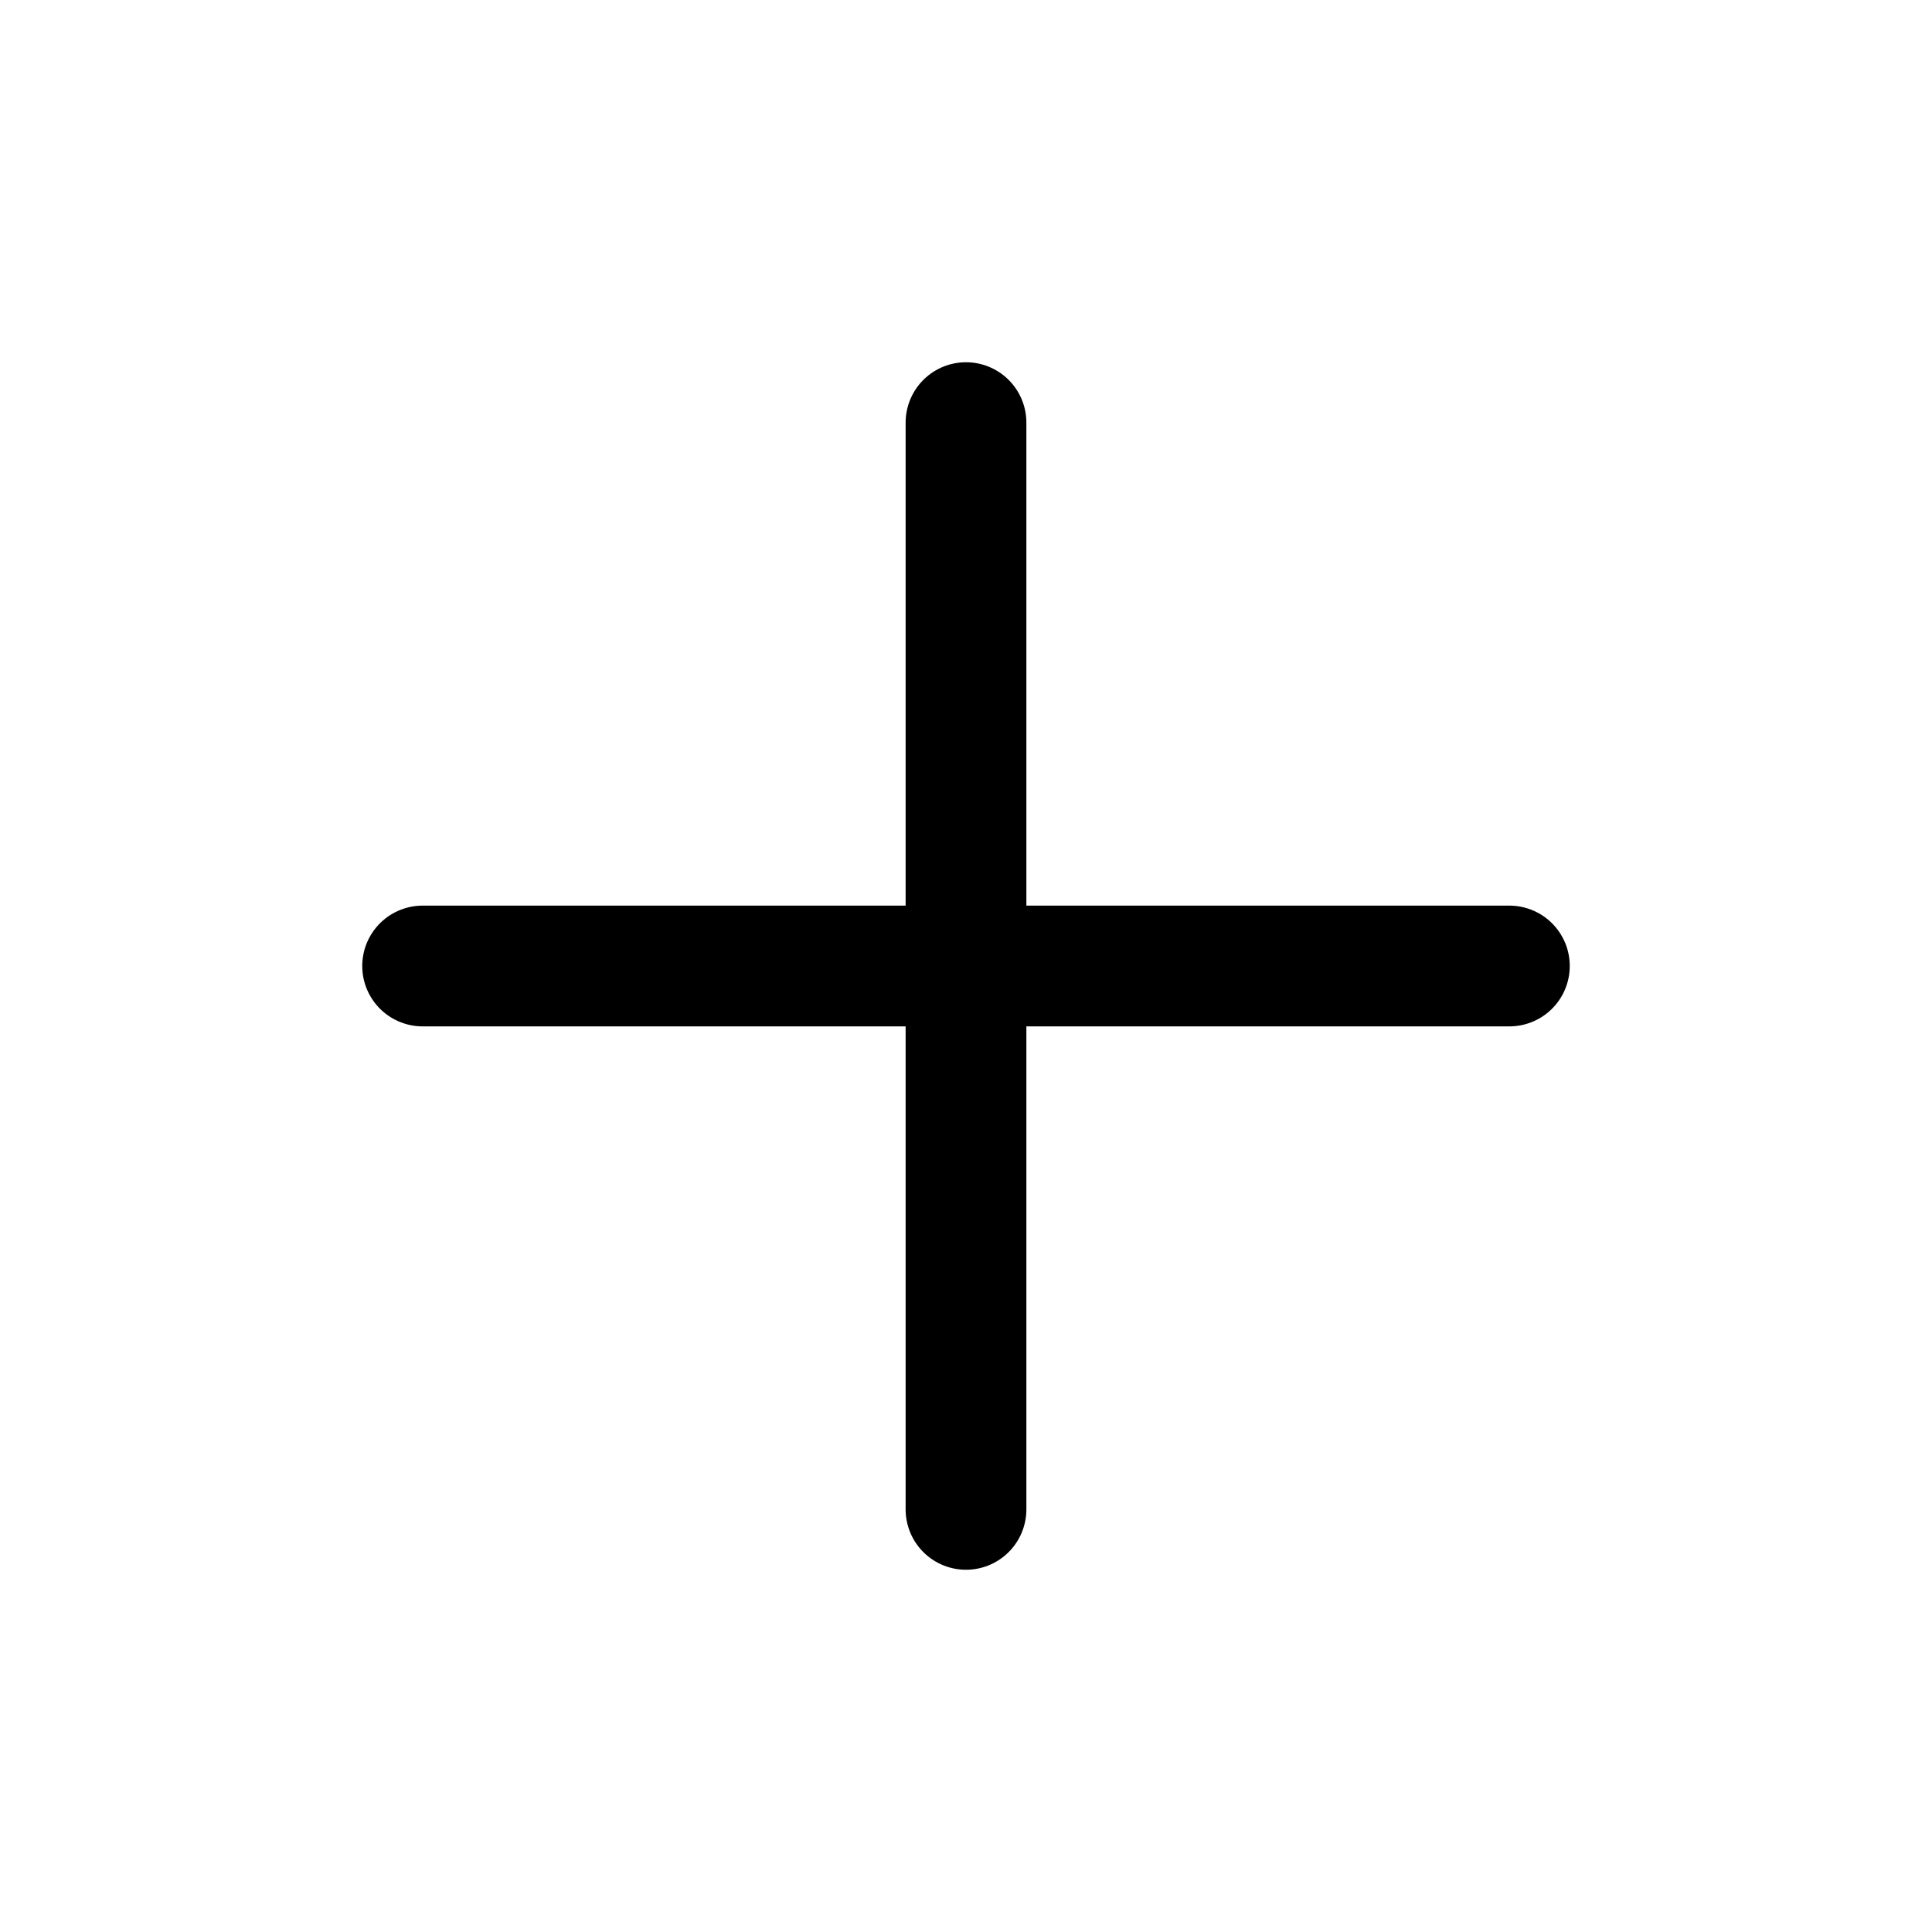
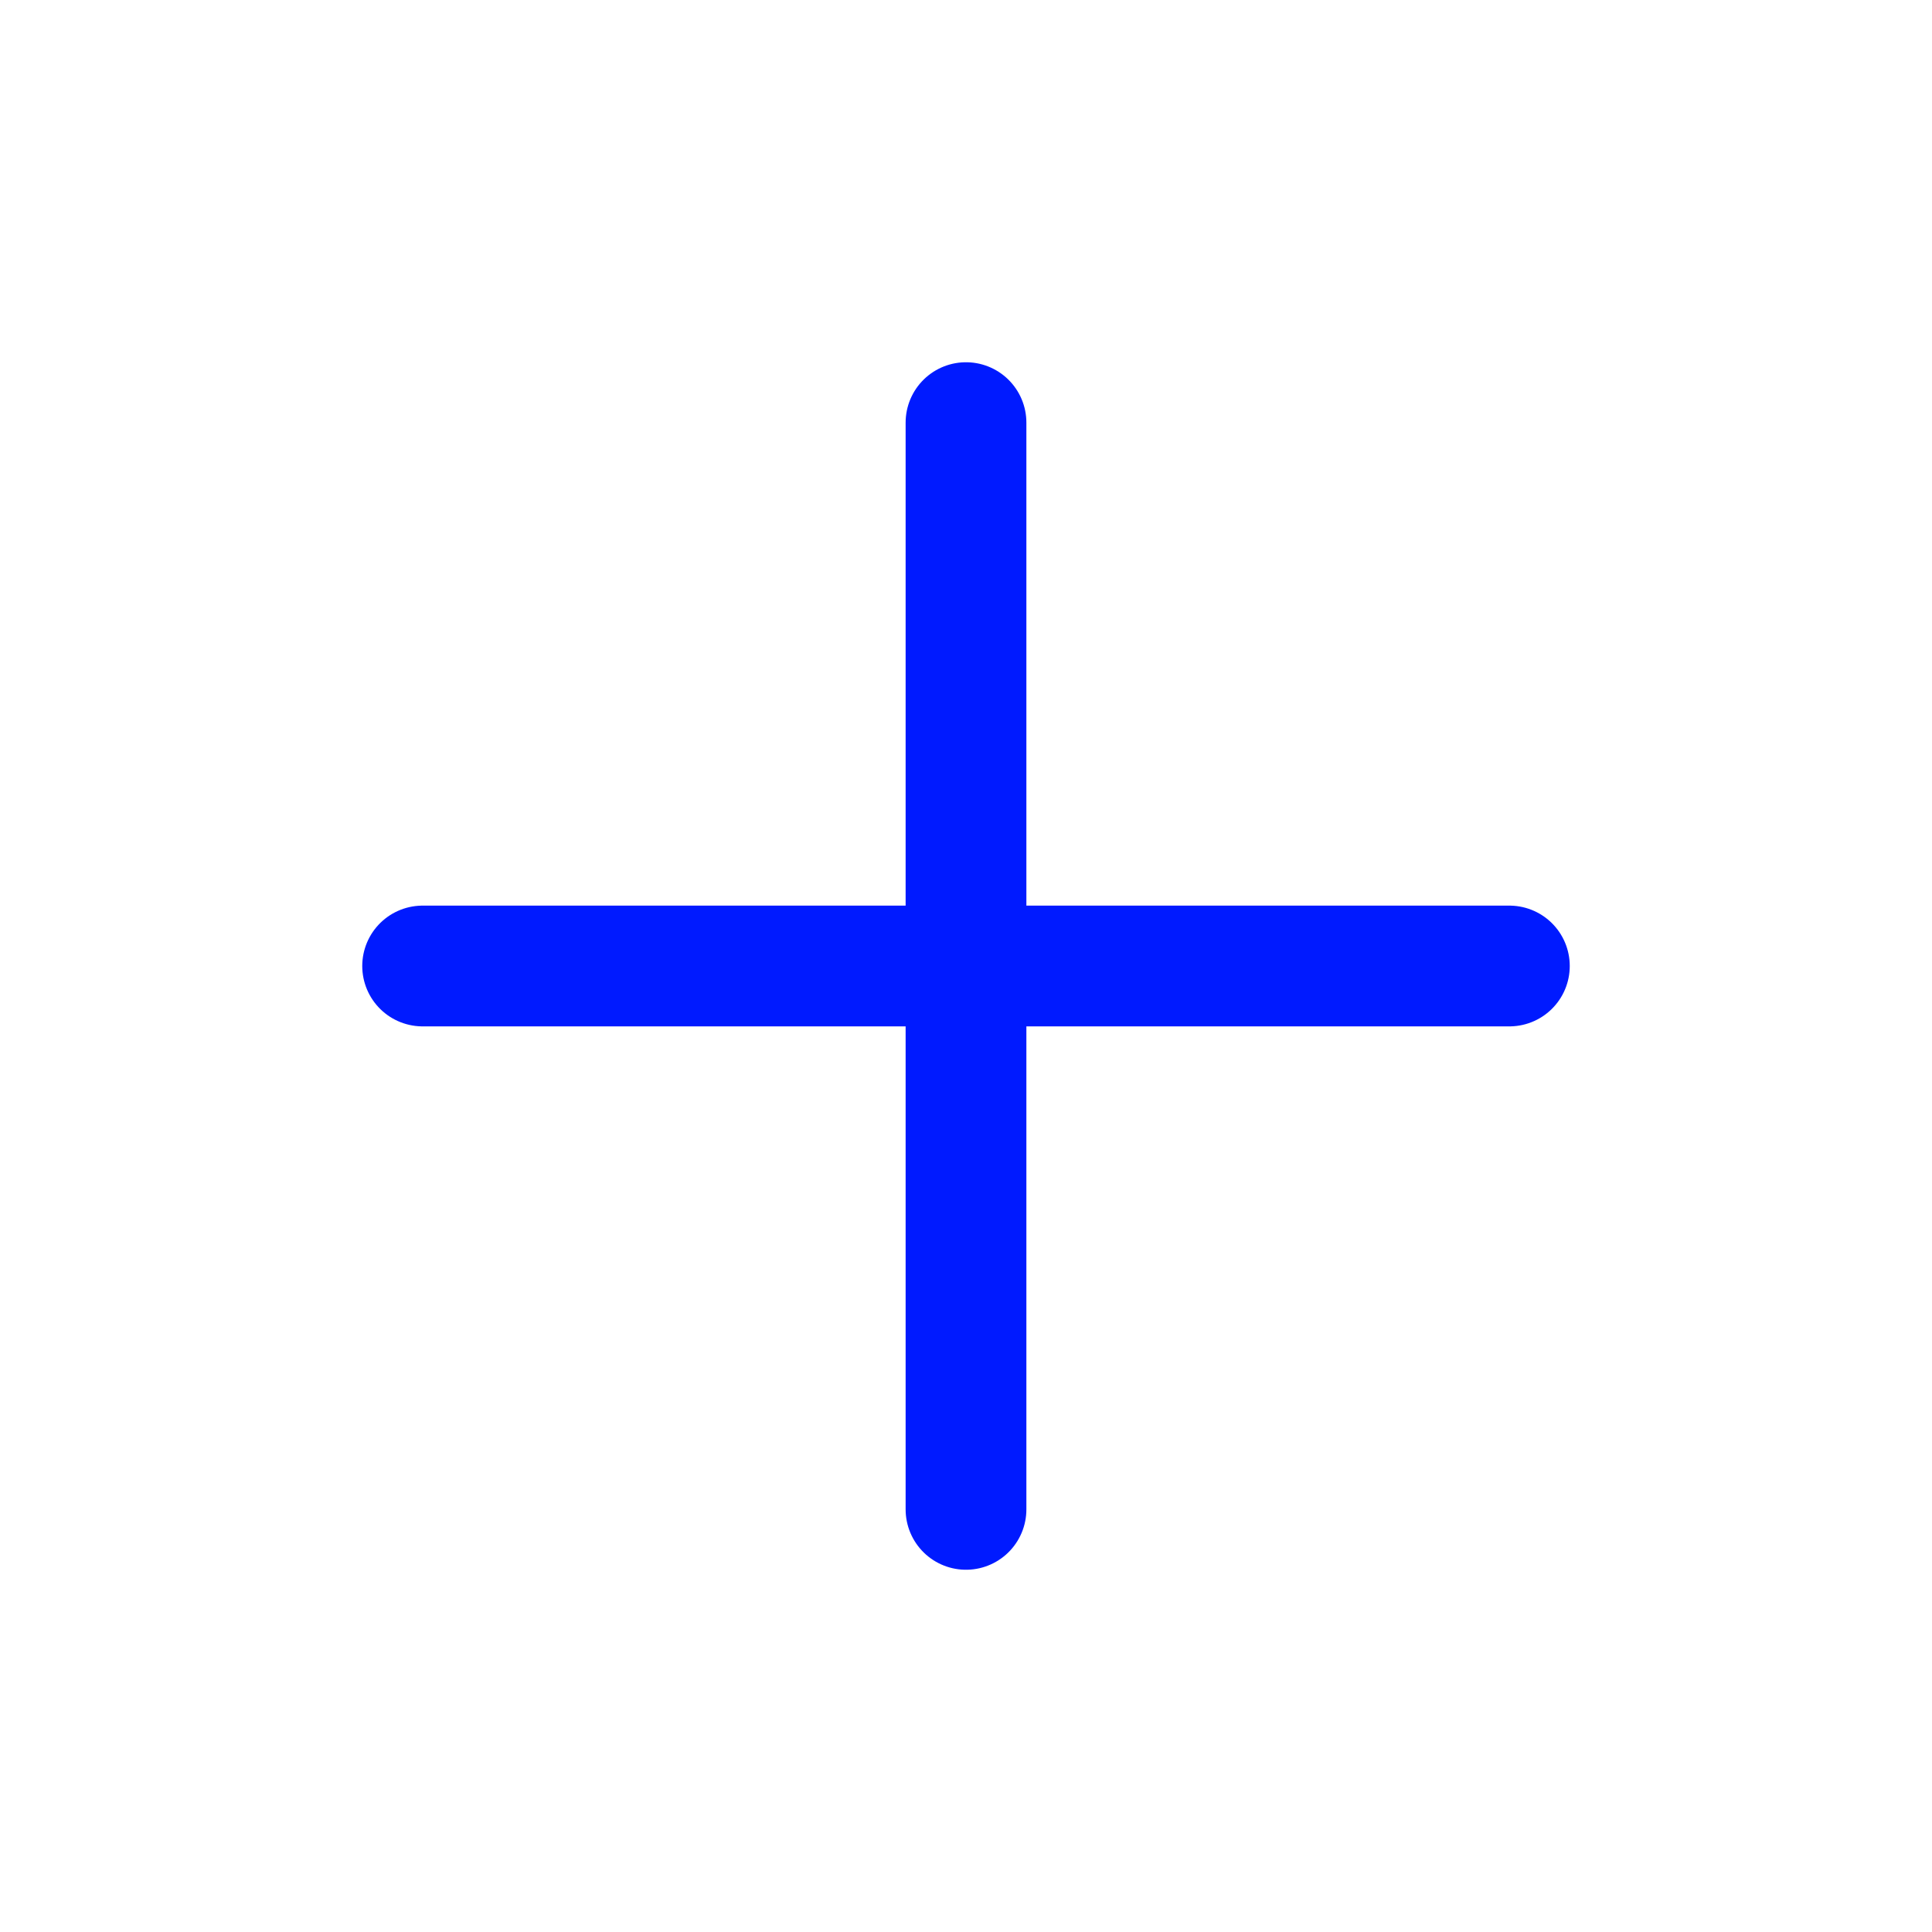
<svg xmlns="http://www.w3.org/2000/svg" class="ionicon" viewBox="0 0 512 512">
-   <path fill="#001aff" stroke="currentColor" stroke-linecap="round" stroke-linejoin="round" stroke-width="32" d="M256 112v288M400 256H112" />
+   <path fill="#001aff" stroke="#001aff" stroke-linecap="round" stroke-linejoin="round" stroke-width="32" d="M256 112v288M400 256H112" />
</svg>
